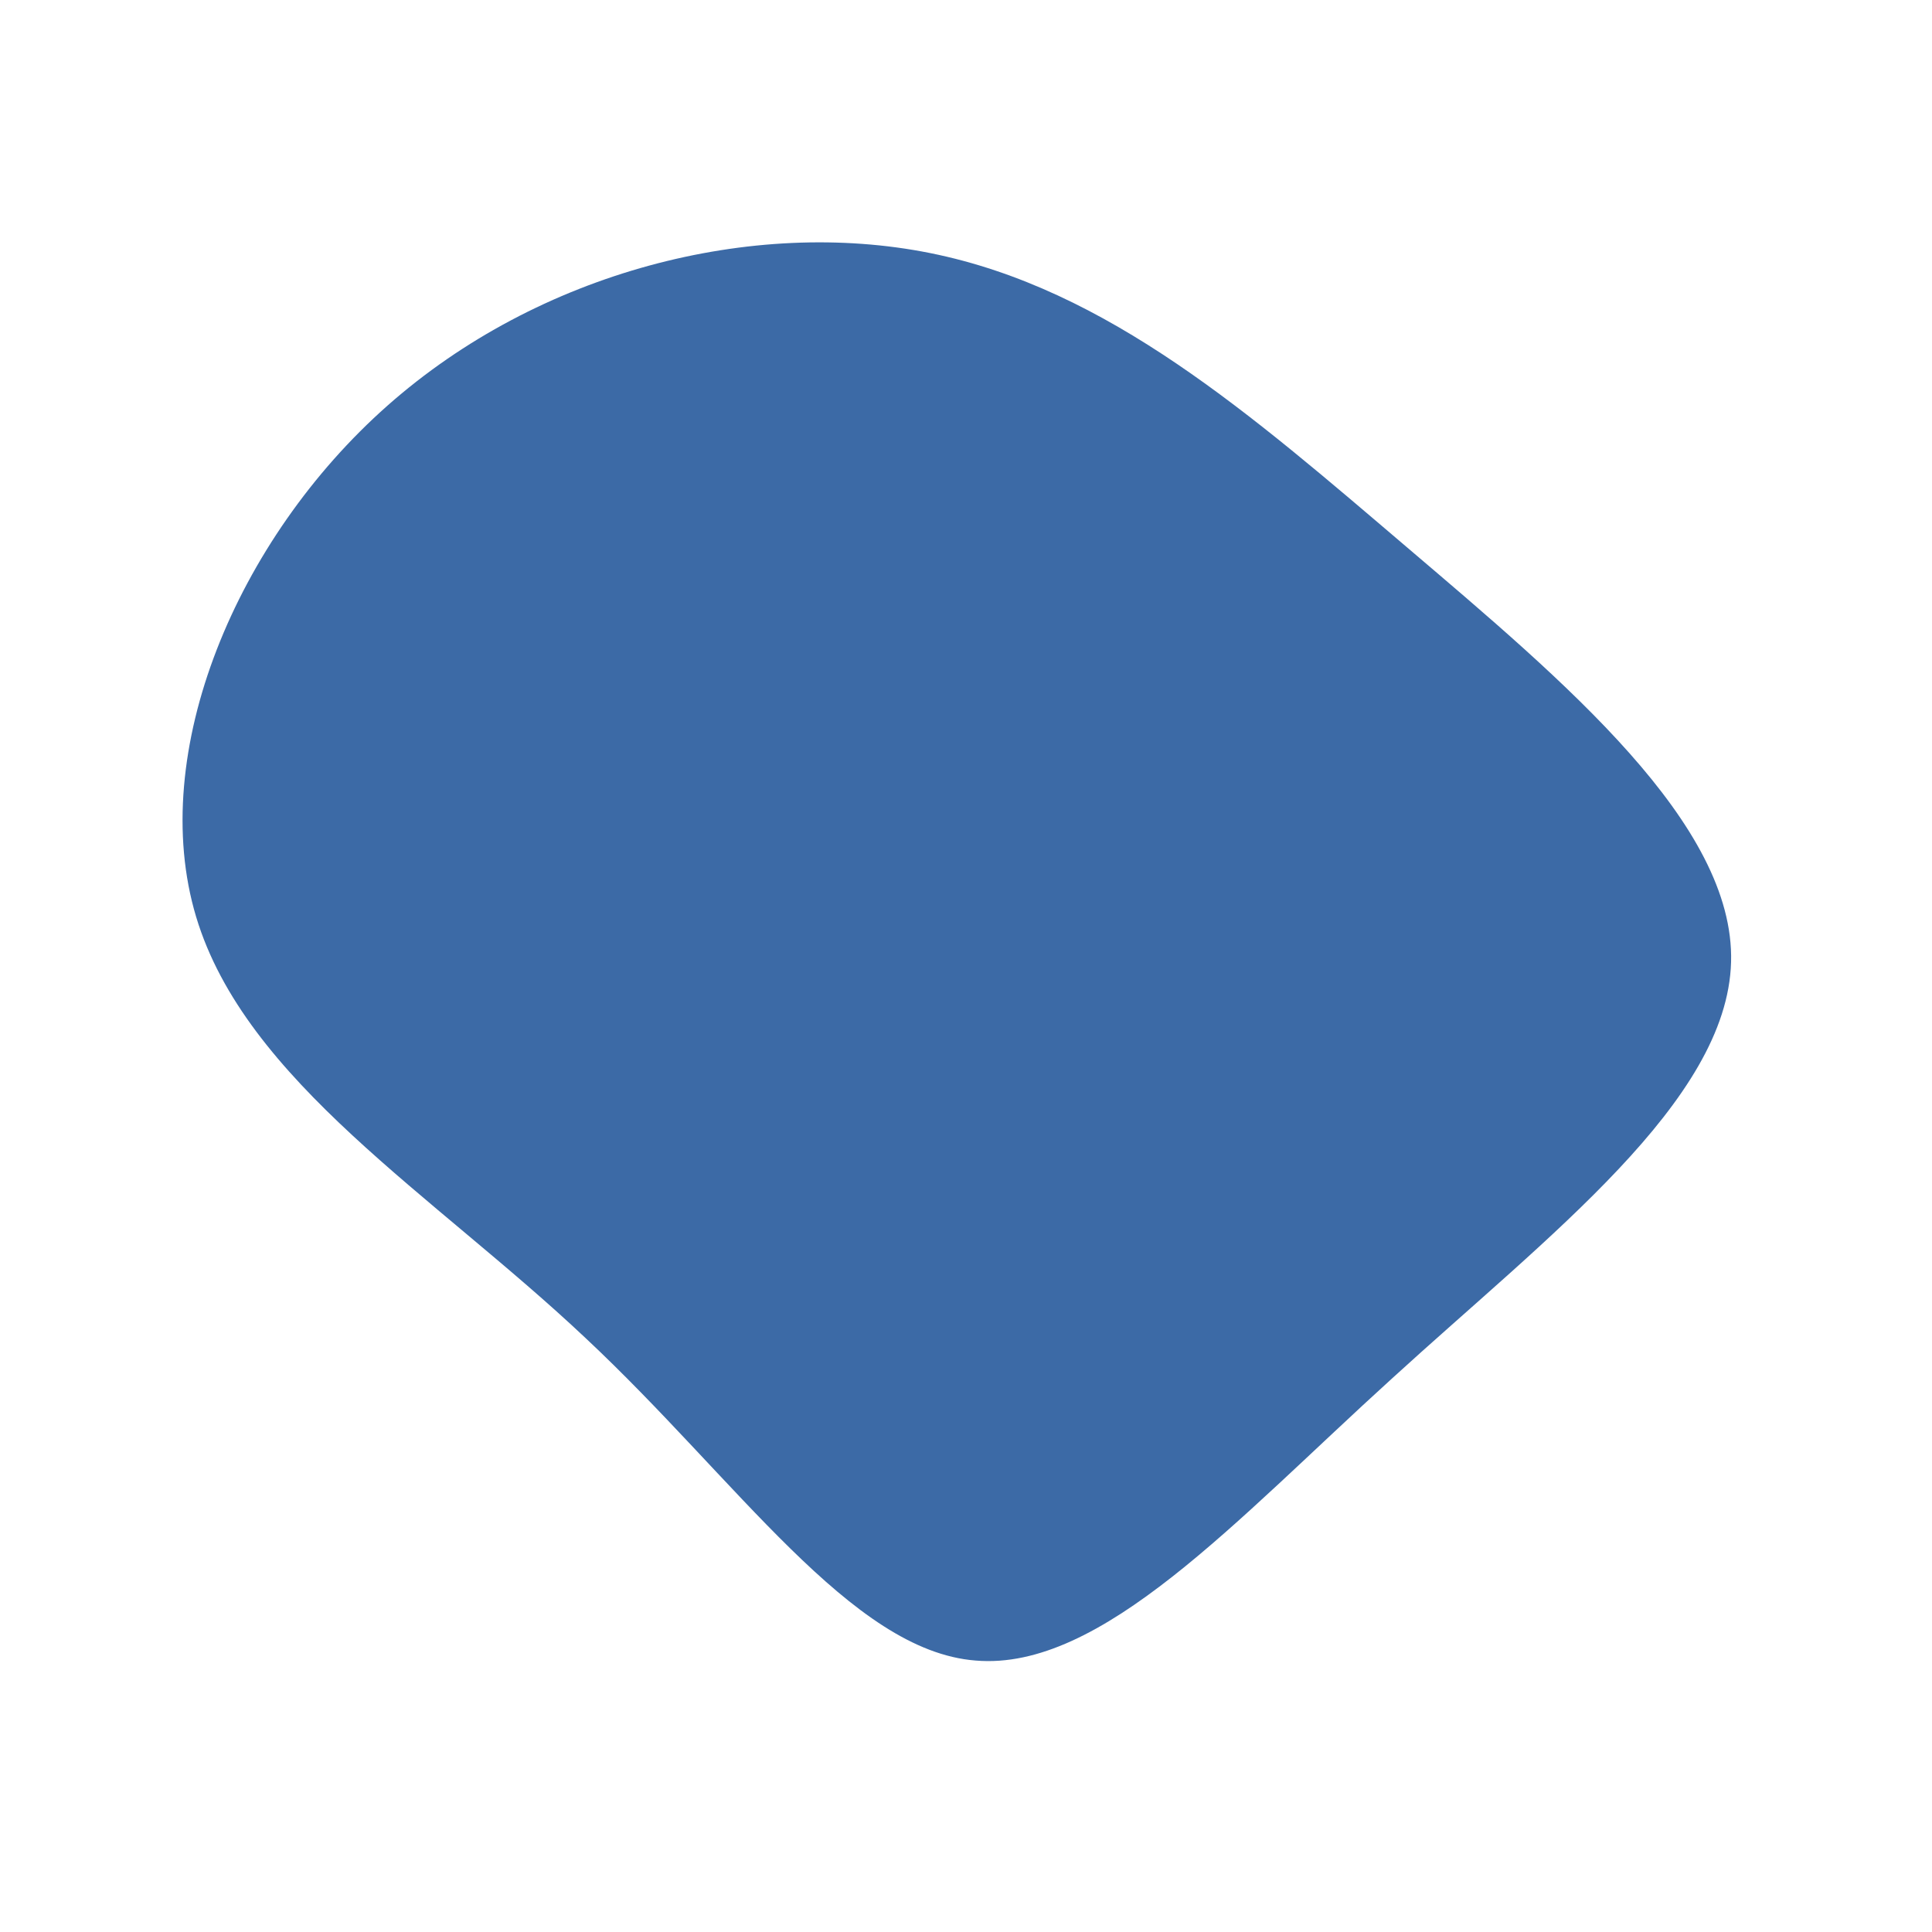
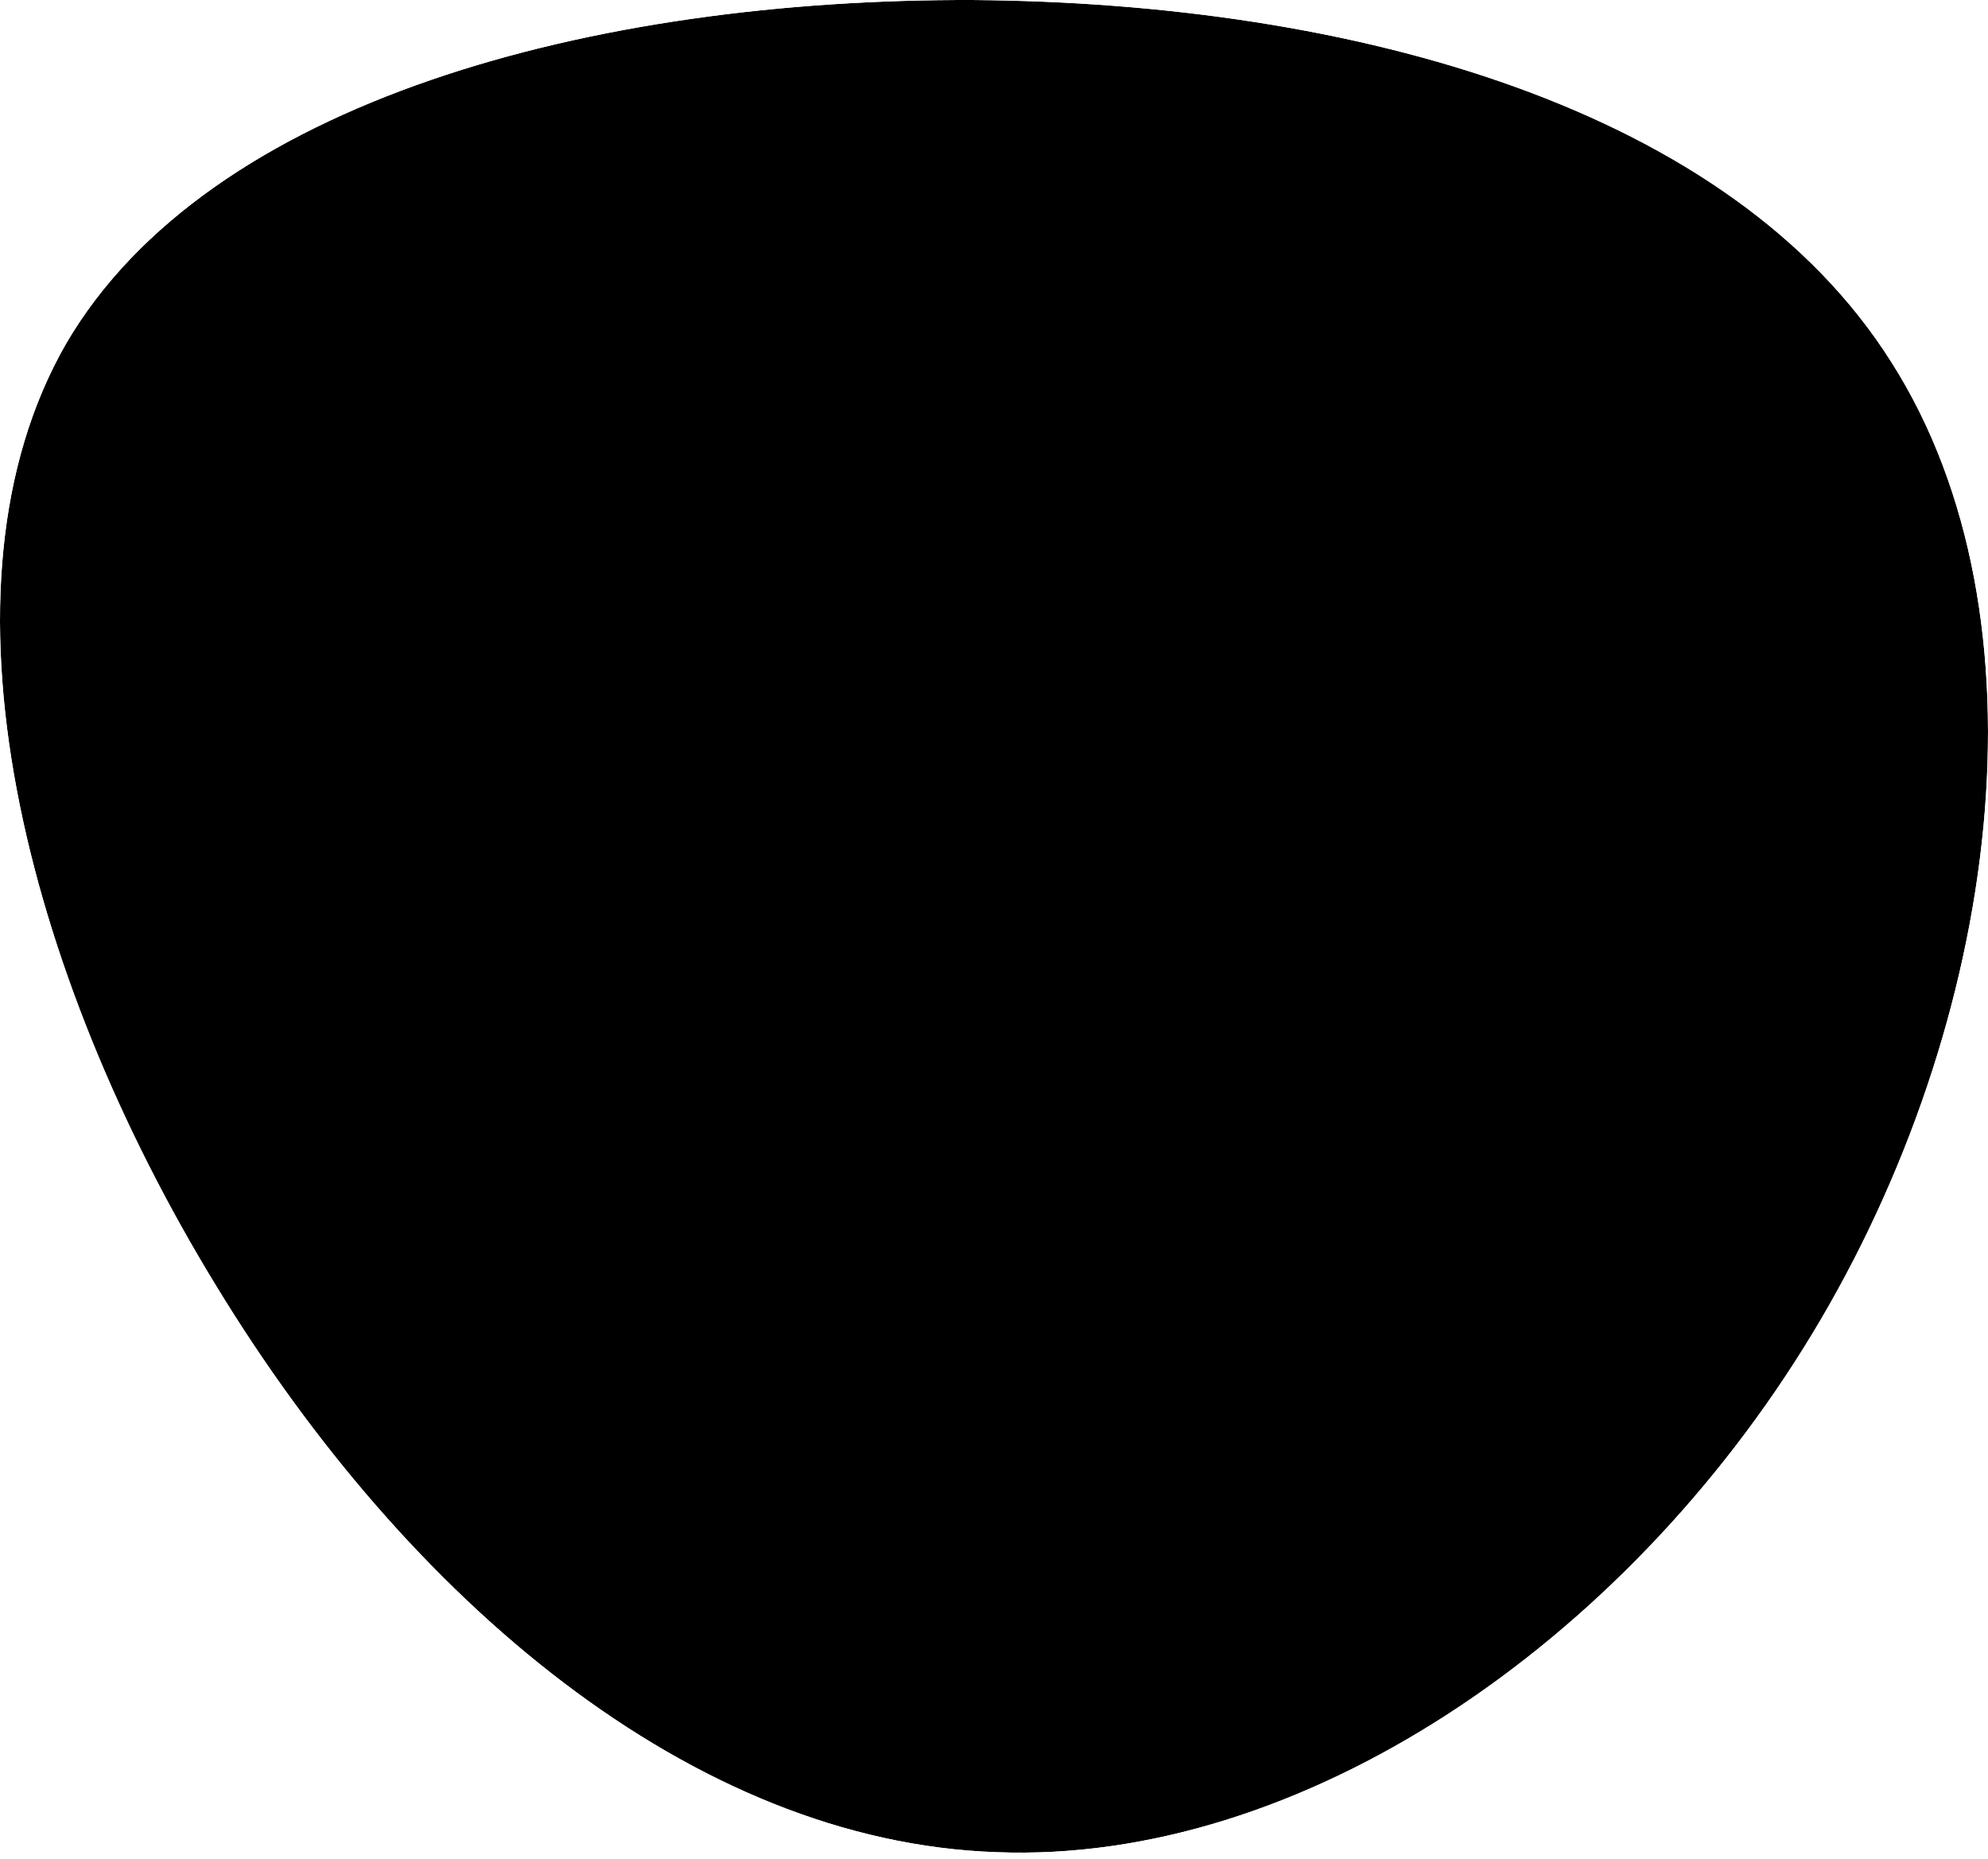
- <svg xmlns="http://www.w3.org/2000/svg" viewBox="0 0 200 200">
-   <path fill="#3C6AA6" d="M45.7,-43.3C61.9,-29.5,79.6,-14.7,79.2,-0.4C78.8,14,60.3,27.9,44.1,42.7C27.9,57.4,14,73,1,71.9C-11.9,70.9,-23.7,53.2,-39.4,38.5C-55.1,23.7,-74.6,11.9,-79.7,-5.1C-84.8,-22.1,-75.5,-44.2,-59.9,-58C-44.2,-71.9,-22.1,-77.5,-3.7,-73.8C14.7,-70.1,29.5,-57.1,45.7,-43.3Z" transform="translate(100 100)" />
+ <svg xmlns="http://www.w3.org/2000/svg" viewBox="0 0 200 187">
+   <mask id="mask0" mask-type="alpha">
+     <path d="M190.312 36.488C206.582 62.119 201.309 102.826 182.328 134.186C163.346 165.547          130.807 187.559 100.226 186.353C69.645 185.297 41.023 161.023 21.74 129.362C2.458          97.851 -7.485 59.103 6.676 34.528C20.987 10.103 59.703 -0.149 97.967          0.002C136.23 0.303 174.193 10.857 190.312 36.488Z" />
+   </mask>
+   <g mask="url(#mask0)">
+     <path d="M190.312 36.488C206.582 62.119 201.309 102.826 182.328 134.186C163.346          165.547 130.807 187.559 100.226 186.353C69.645 185.297 41.023 161.023 21.74          129.362C2.458 97.851 -7.485 59.103 6.676 34.528C20.987 10.103 59.703          -0.149 97.967 0.002C136.23 0.303 174.193 10.857 190.312 36.488Z" />
+     <image href="" />
+   </g>
</svg>
